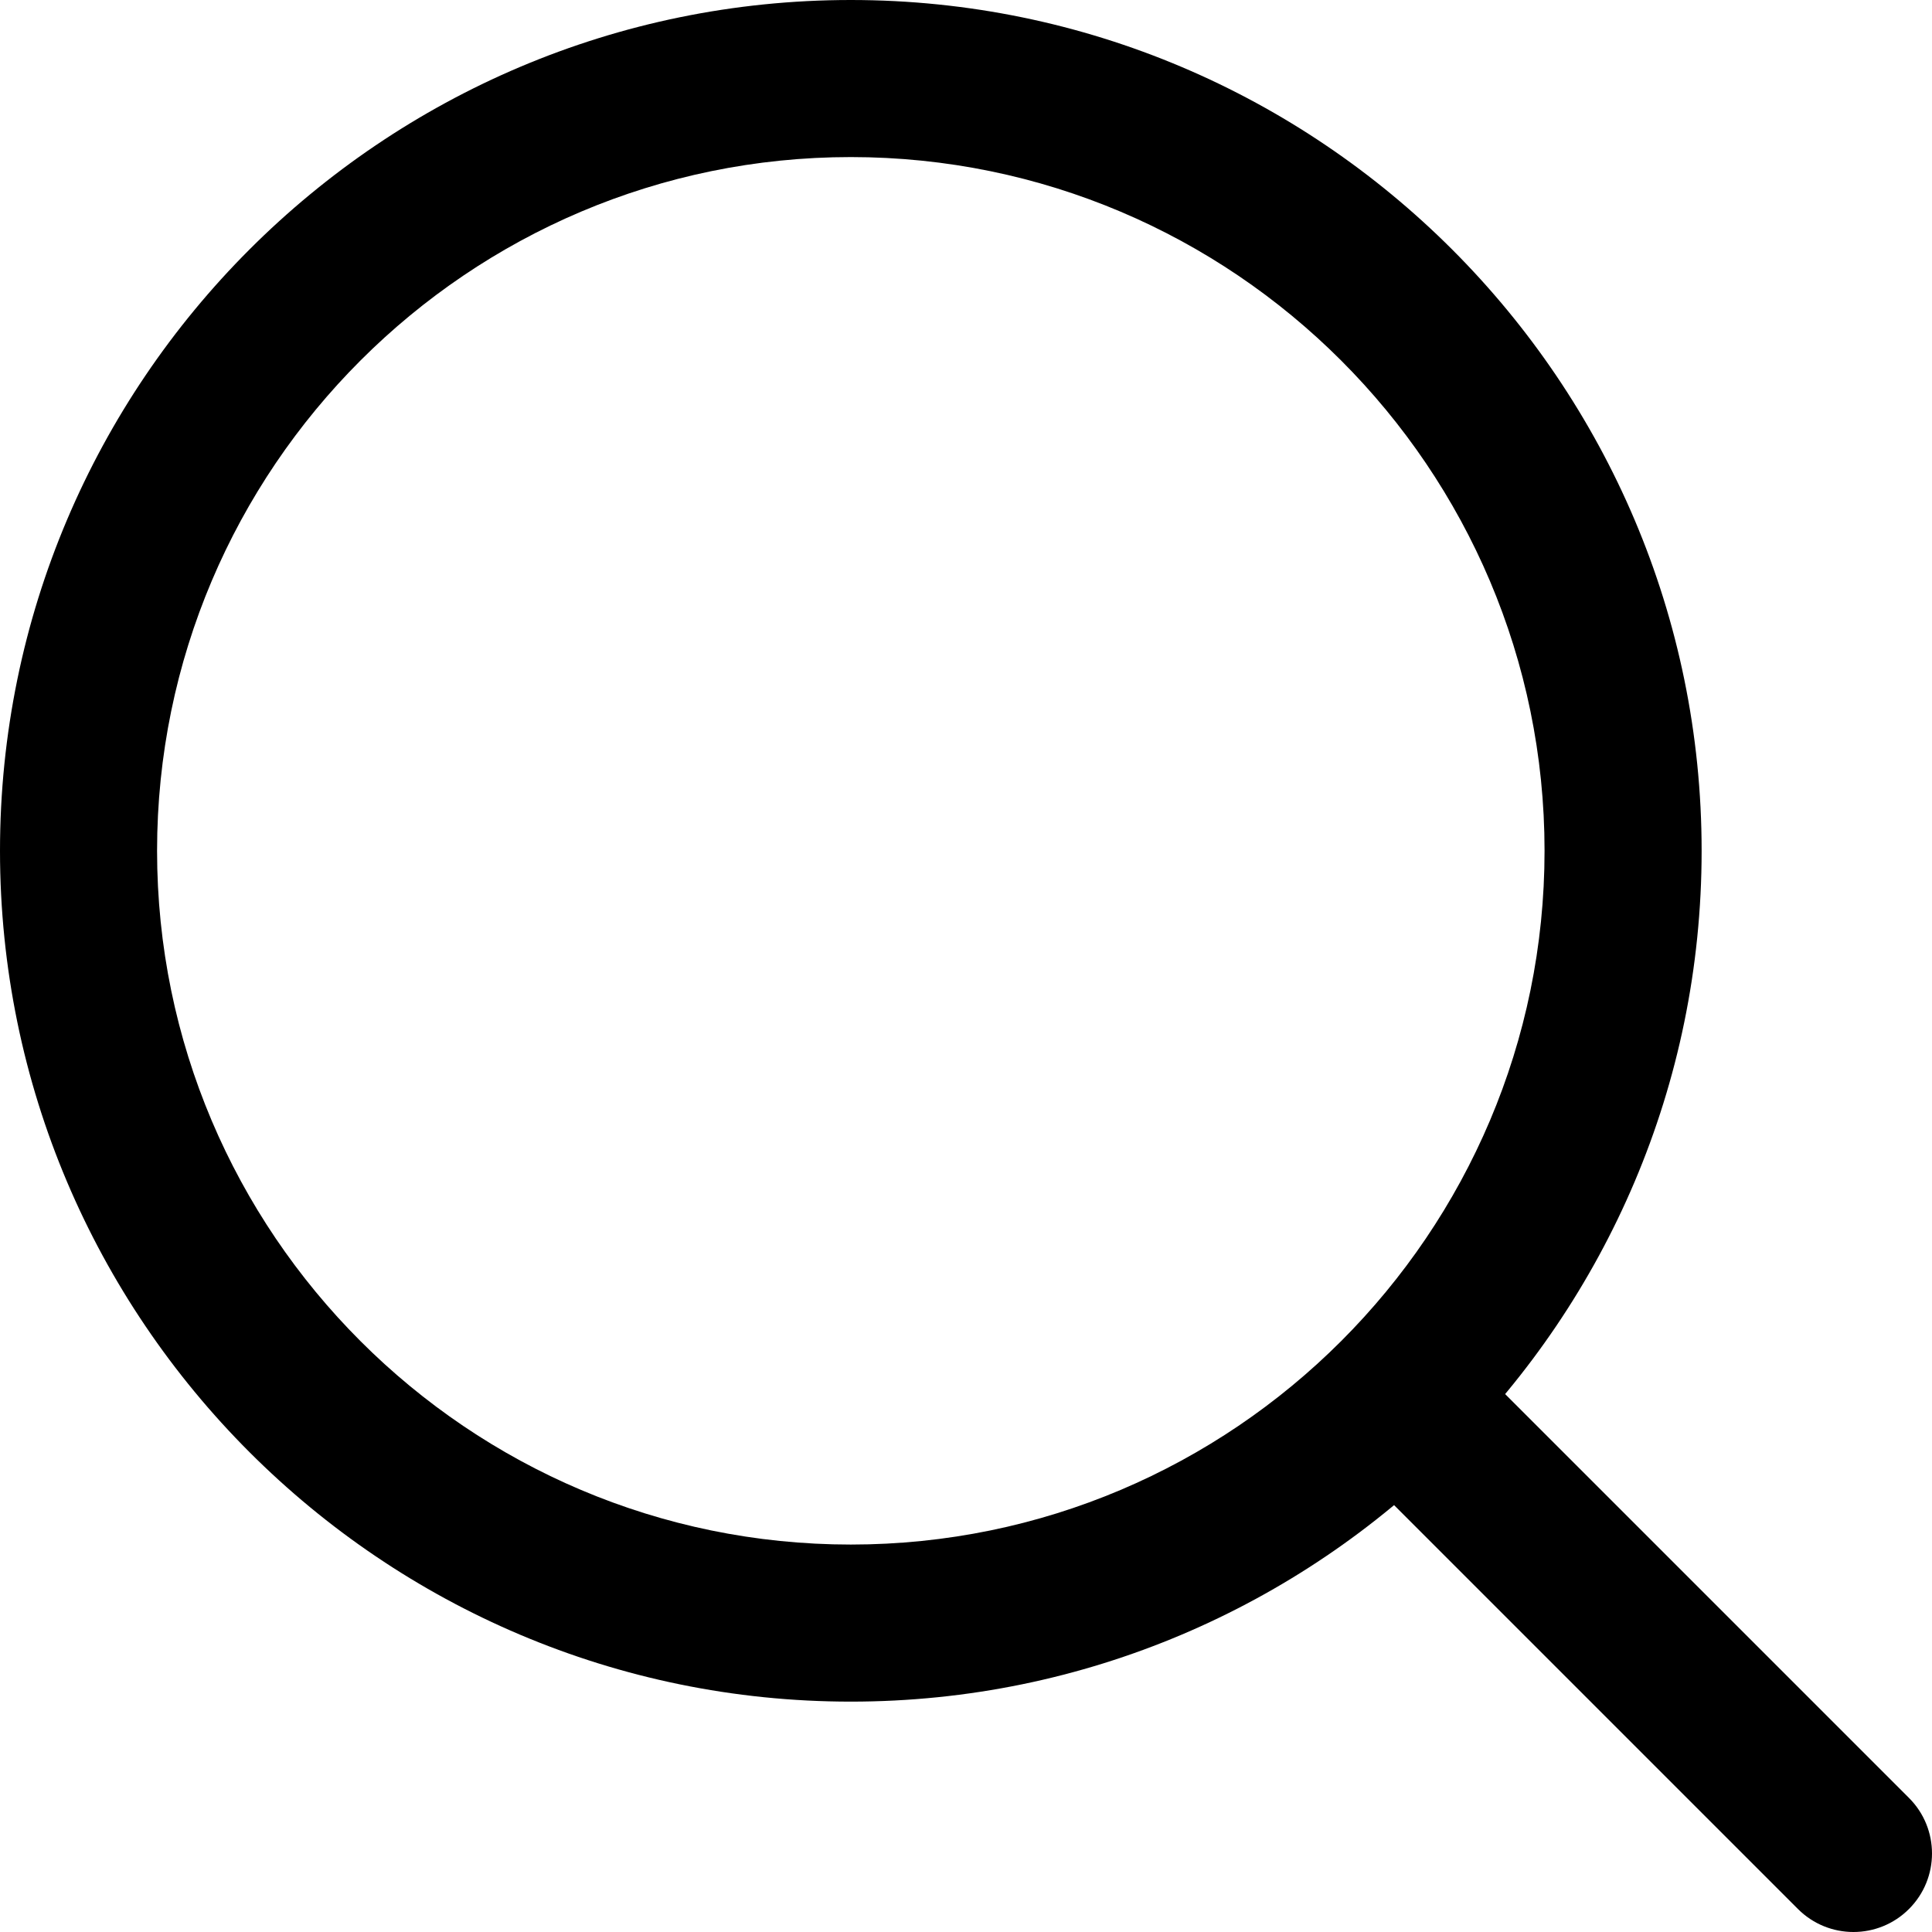
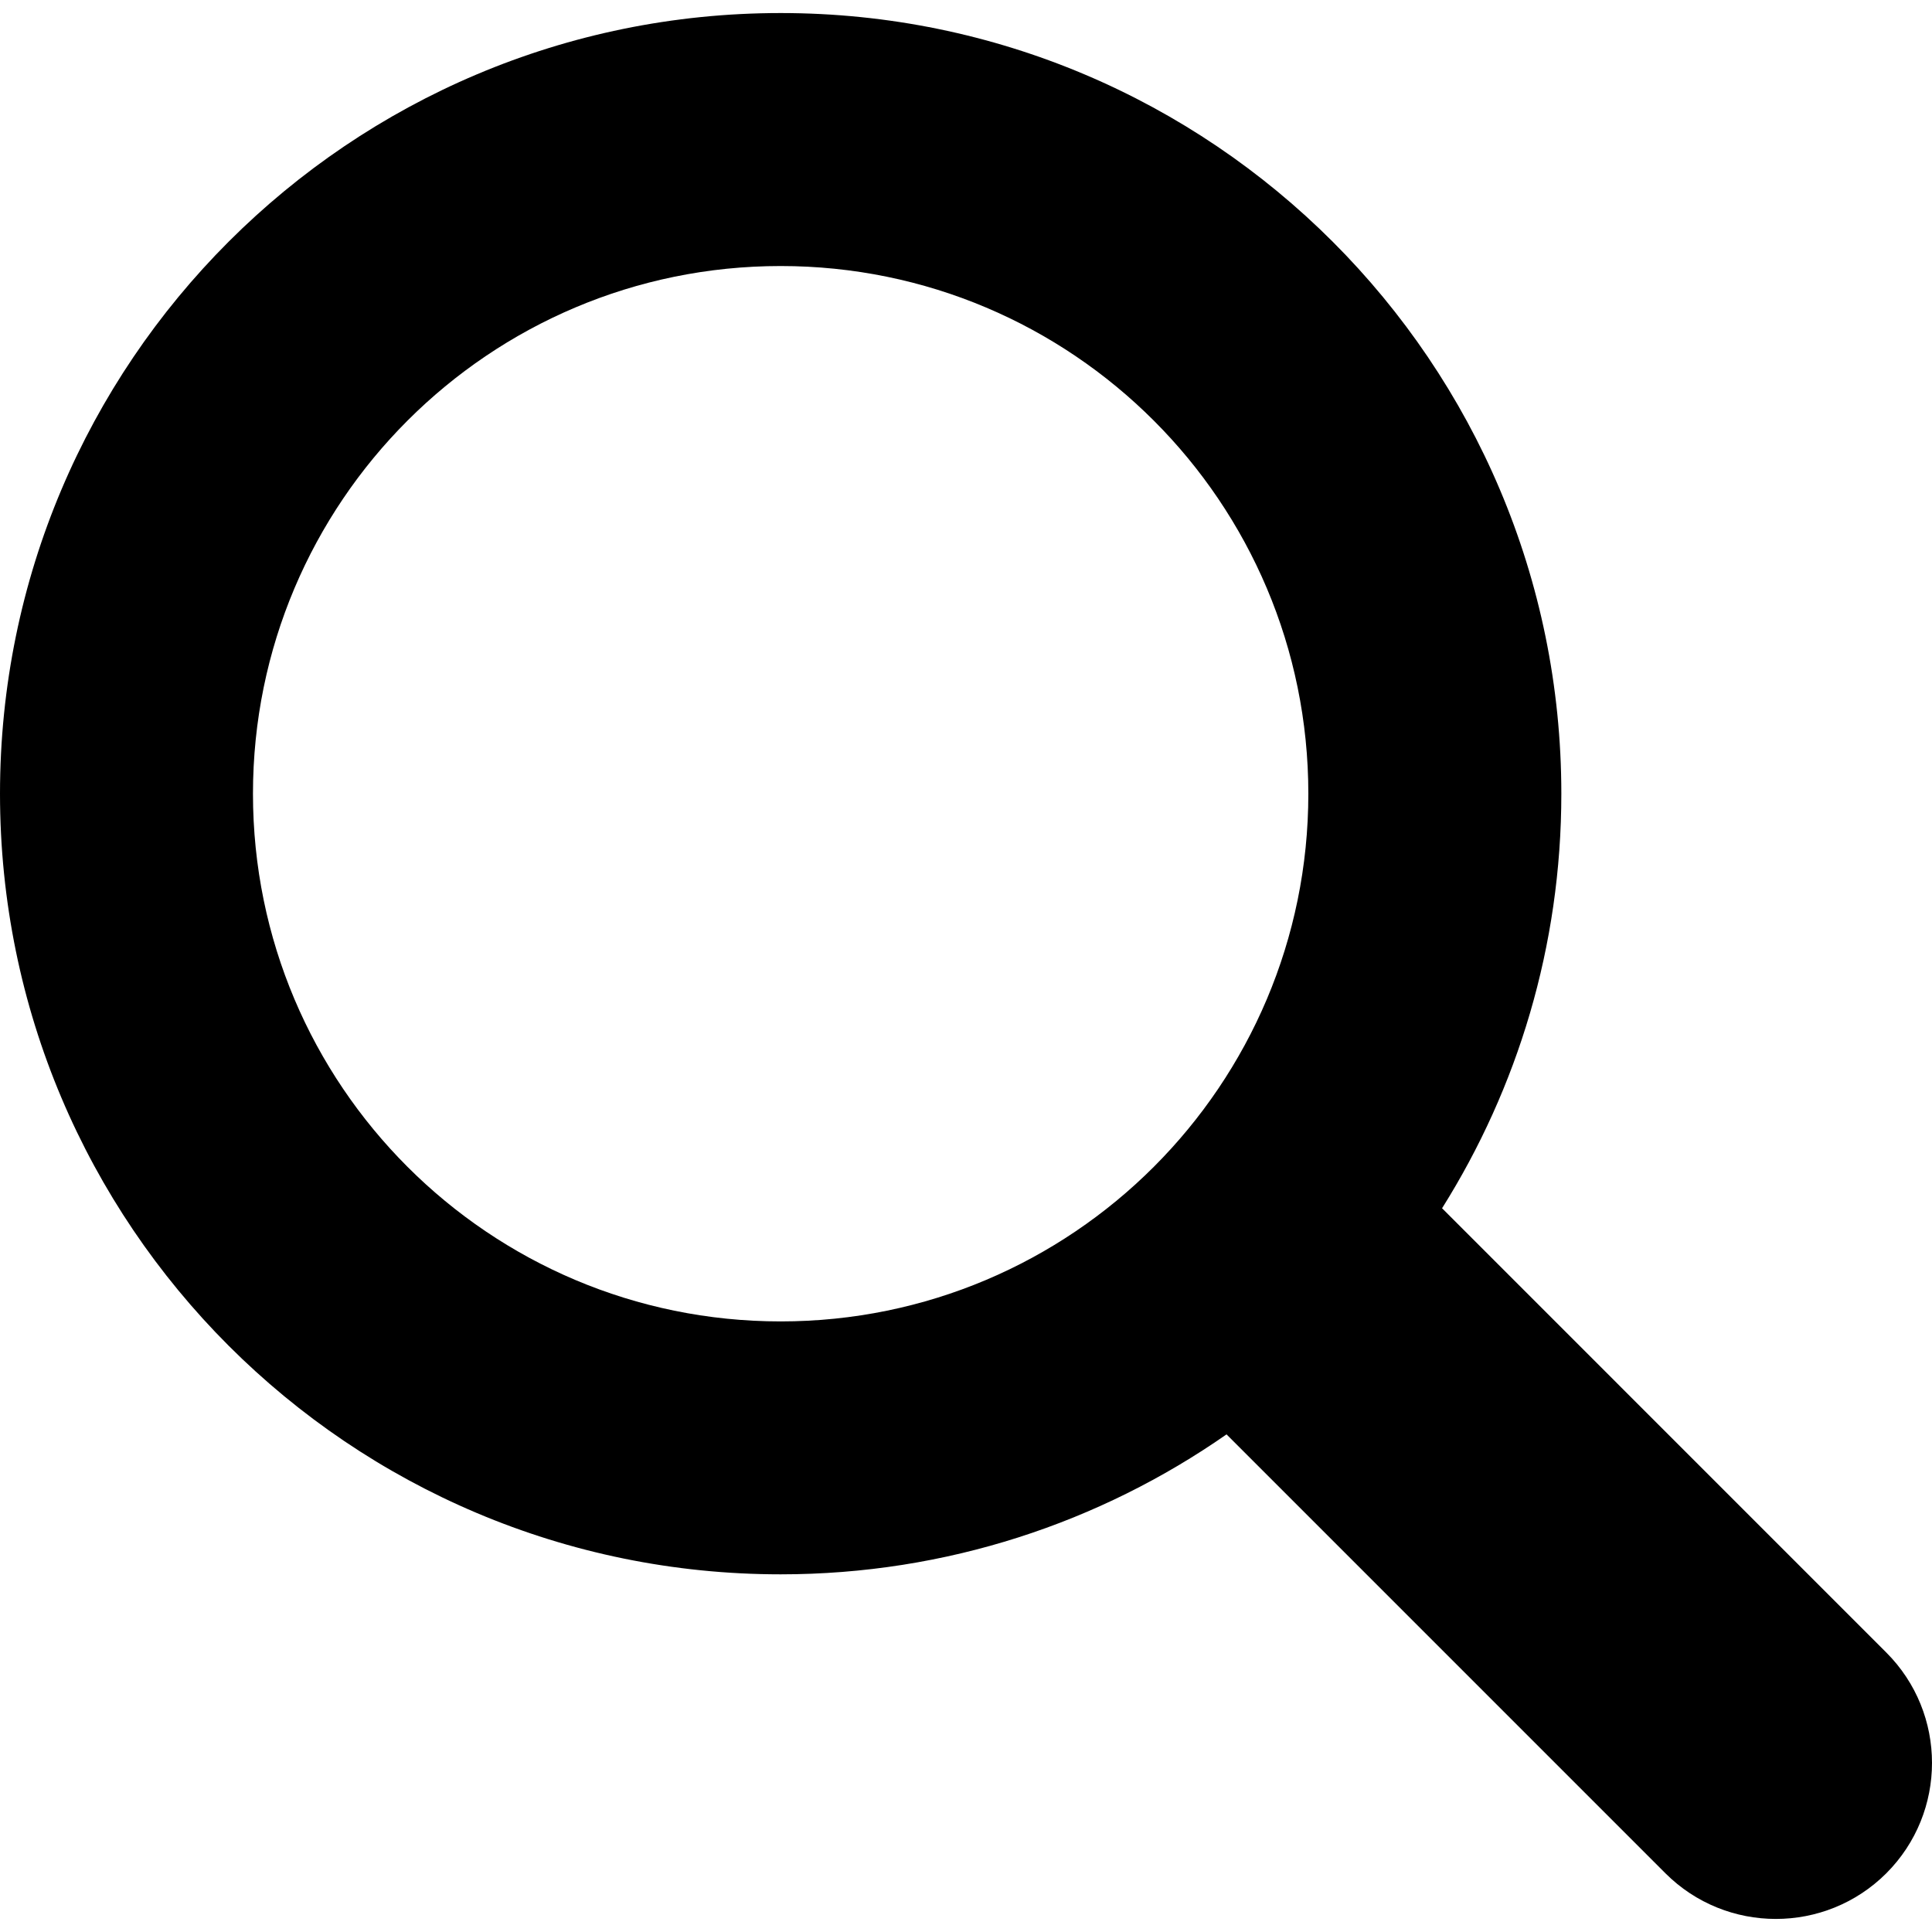
- <svg xmlns="http://www.w3.org/2000/svg" version="1.1" id="Capa_1" x="0px" y="0px" viewBox="0 0 512 512" style="enable-background:new 0 0 512 512;" xml:space="preserve">
+ <svg xmlns="http://www.w3.org/2000/svg" version="1.1" id="Capa_1" x="0px" y="0px" viewBox="0 0 118.783 118.783" style="enable-background:new 0 0 118.783 118.783;" xml:space="preserve">
  <g>
-     <g>
-       <path d="M225.474,0C101.151,0,0,101.151,0,225.474c0,124.33,101.151,225.474,225.474,225.474    c124.33,0,225.474-101.144,225.474-225.474C450.948,101.151,349.804,0,225.474,0z M225.474,409.323    c-101.373,0-183.848-82.475-183.848-183.848S124.101,41.626,225.474,41.626s183.848,82.475,183.848,183.848    S326.847,409.323,225.474,409.323z" />
-     </g>
-   </g>
-   <g>
-     <g>
-       <path d="M505.902,476.472L386.574,357.144c-8.131-8.131-21.299-8.131-29.43,0c-8.131,8.124-8.131,21.306,0,29.43l119.328,119.328    c4.065,4.065,9.387,6.098,14.715,6.098c5.321,0,10.649-2.033,14.715-6.098C514.033,497.778,514.033,484.596,505.902,476.472z" />
-     </g>
+     <path d="M115.97,101.597L88.661,74.286c4.64-7.387,7.333-16.118,7.333-25.488c0-26.509-21.49-47.996-47.998-47.996   S0,22.289,0,48.798c0,26.51,21.487,47.995,47.996,47.995c10.197,0,19.642-3.188,27.414-8.605l26.984,26.986   c1.875,1.873,4.333,2.806,6.788,2.806c2.458,0,4.913-0.933,6.791-2.806C119.72,111.423,119.72,105.347,115.97,101.597z    M47.996,81.243c-17.917,0-32.443-14.525-32.443-32.443s14.526-32.444,32.443-32.444c17.918,0,32.443,14.526,32.443,32.444   S65.914,81.243,47.996,81.243z" />
  </g>
  <g>
</g>
  <g>
</g>
  <g>
</g>
  <g>
</g>
  <g>
</g>
  <g>
</g>
  <g>
</g>
  <g>
</g>
  <g>
</g>
  <g>
</g>
  <g>
</g>
  <g>
</g>
  <g>
</g>
  <g>
</g>
  <g>
</g>
</svg>
